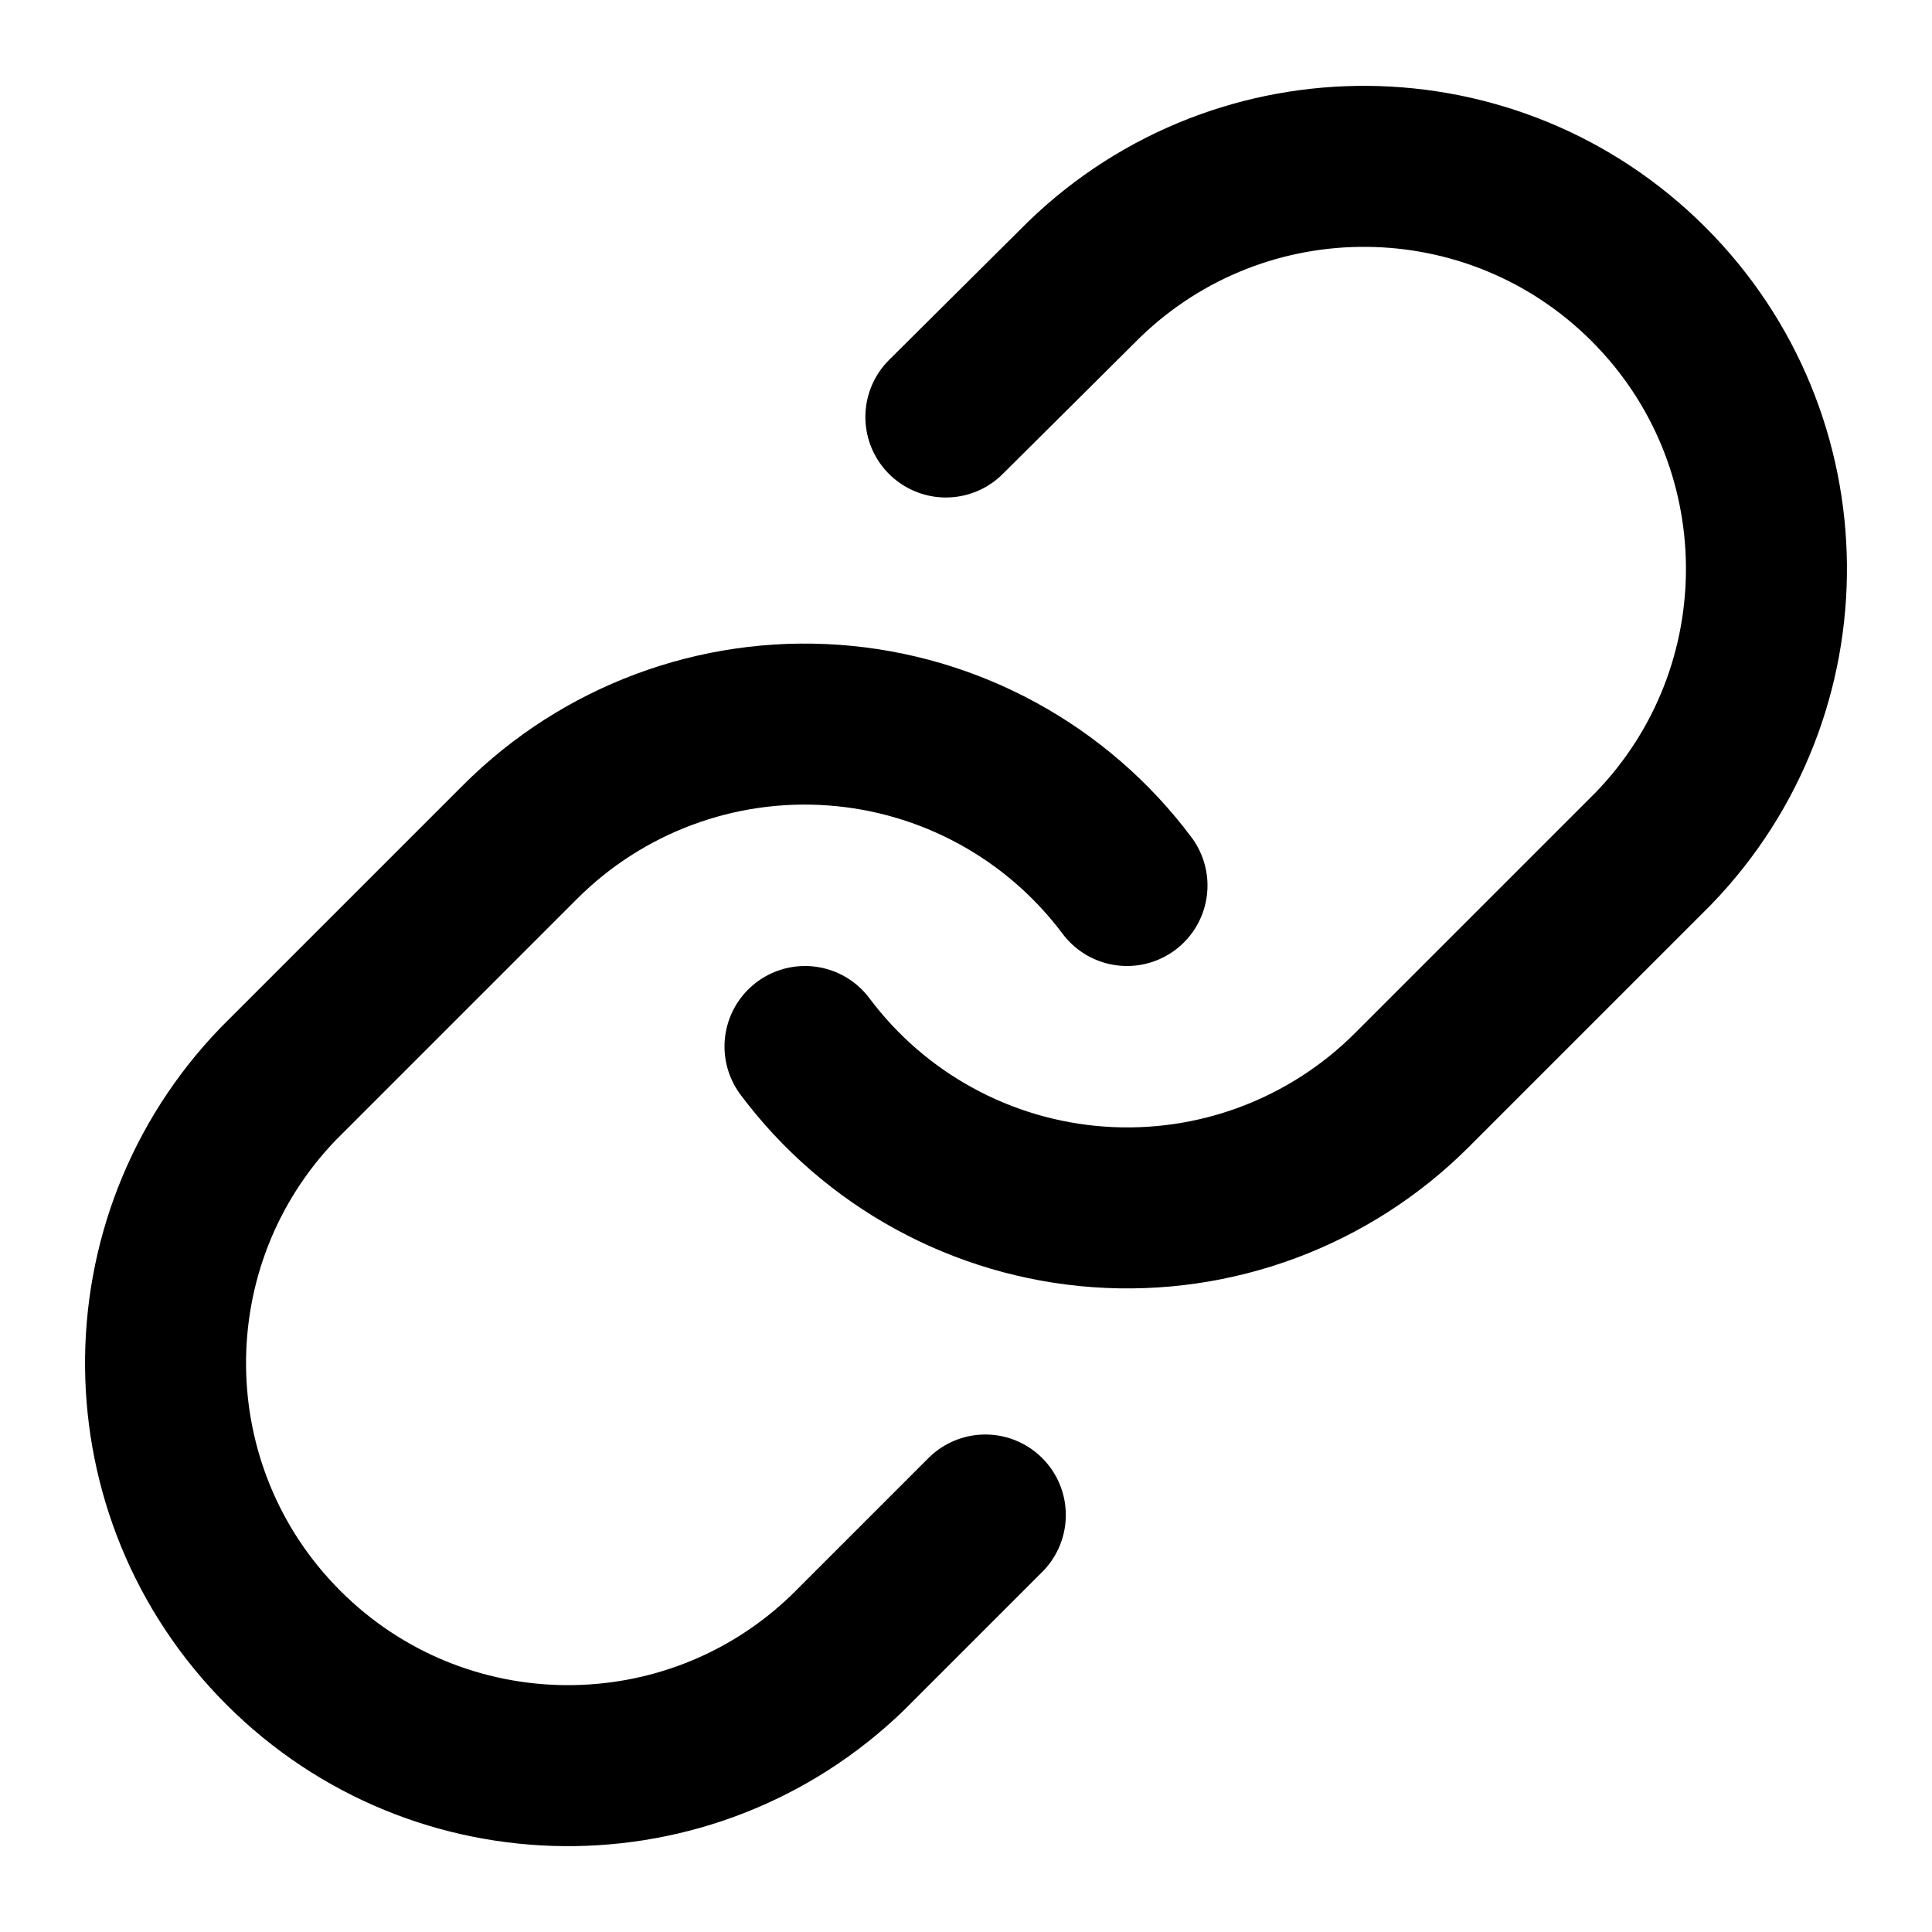
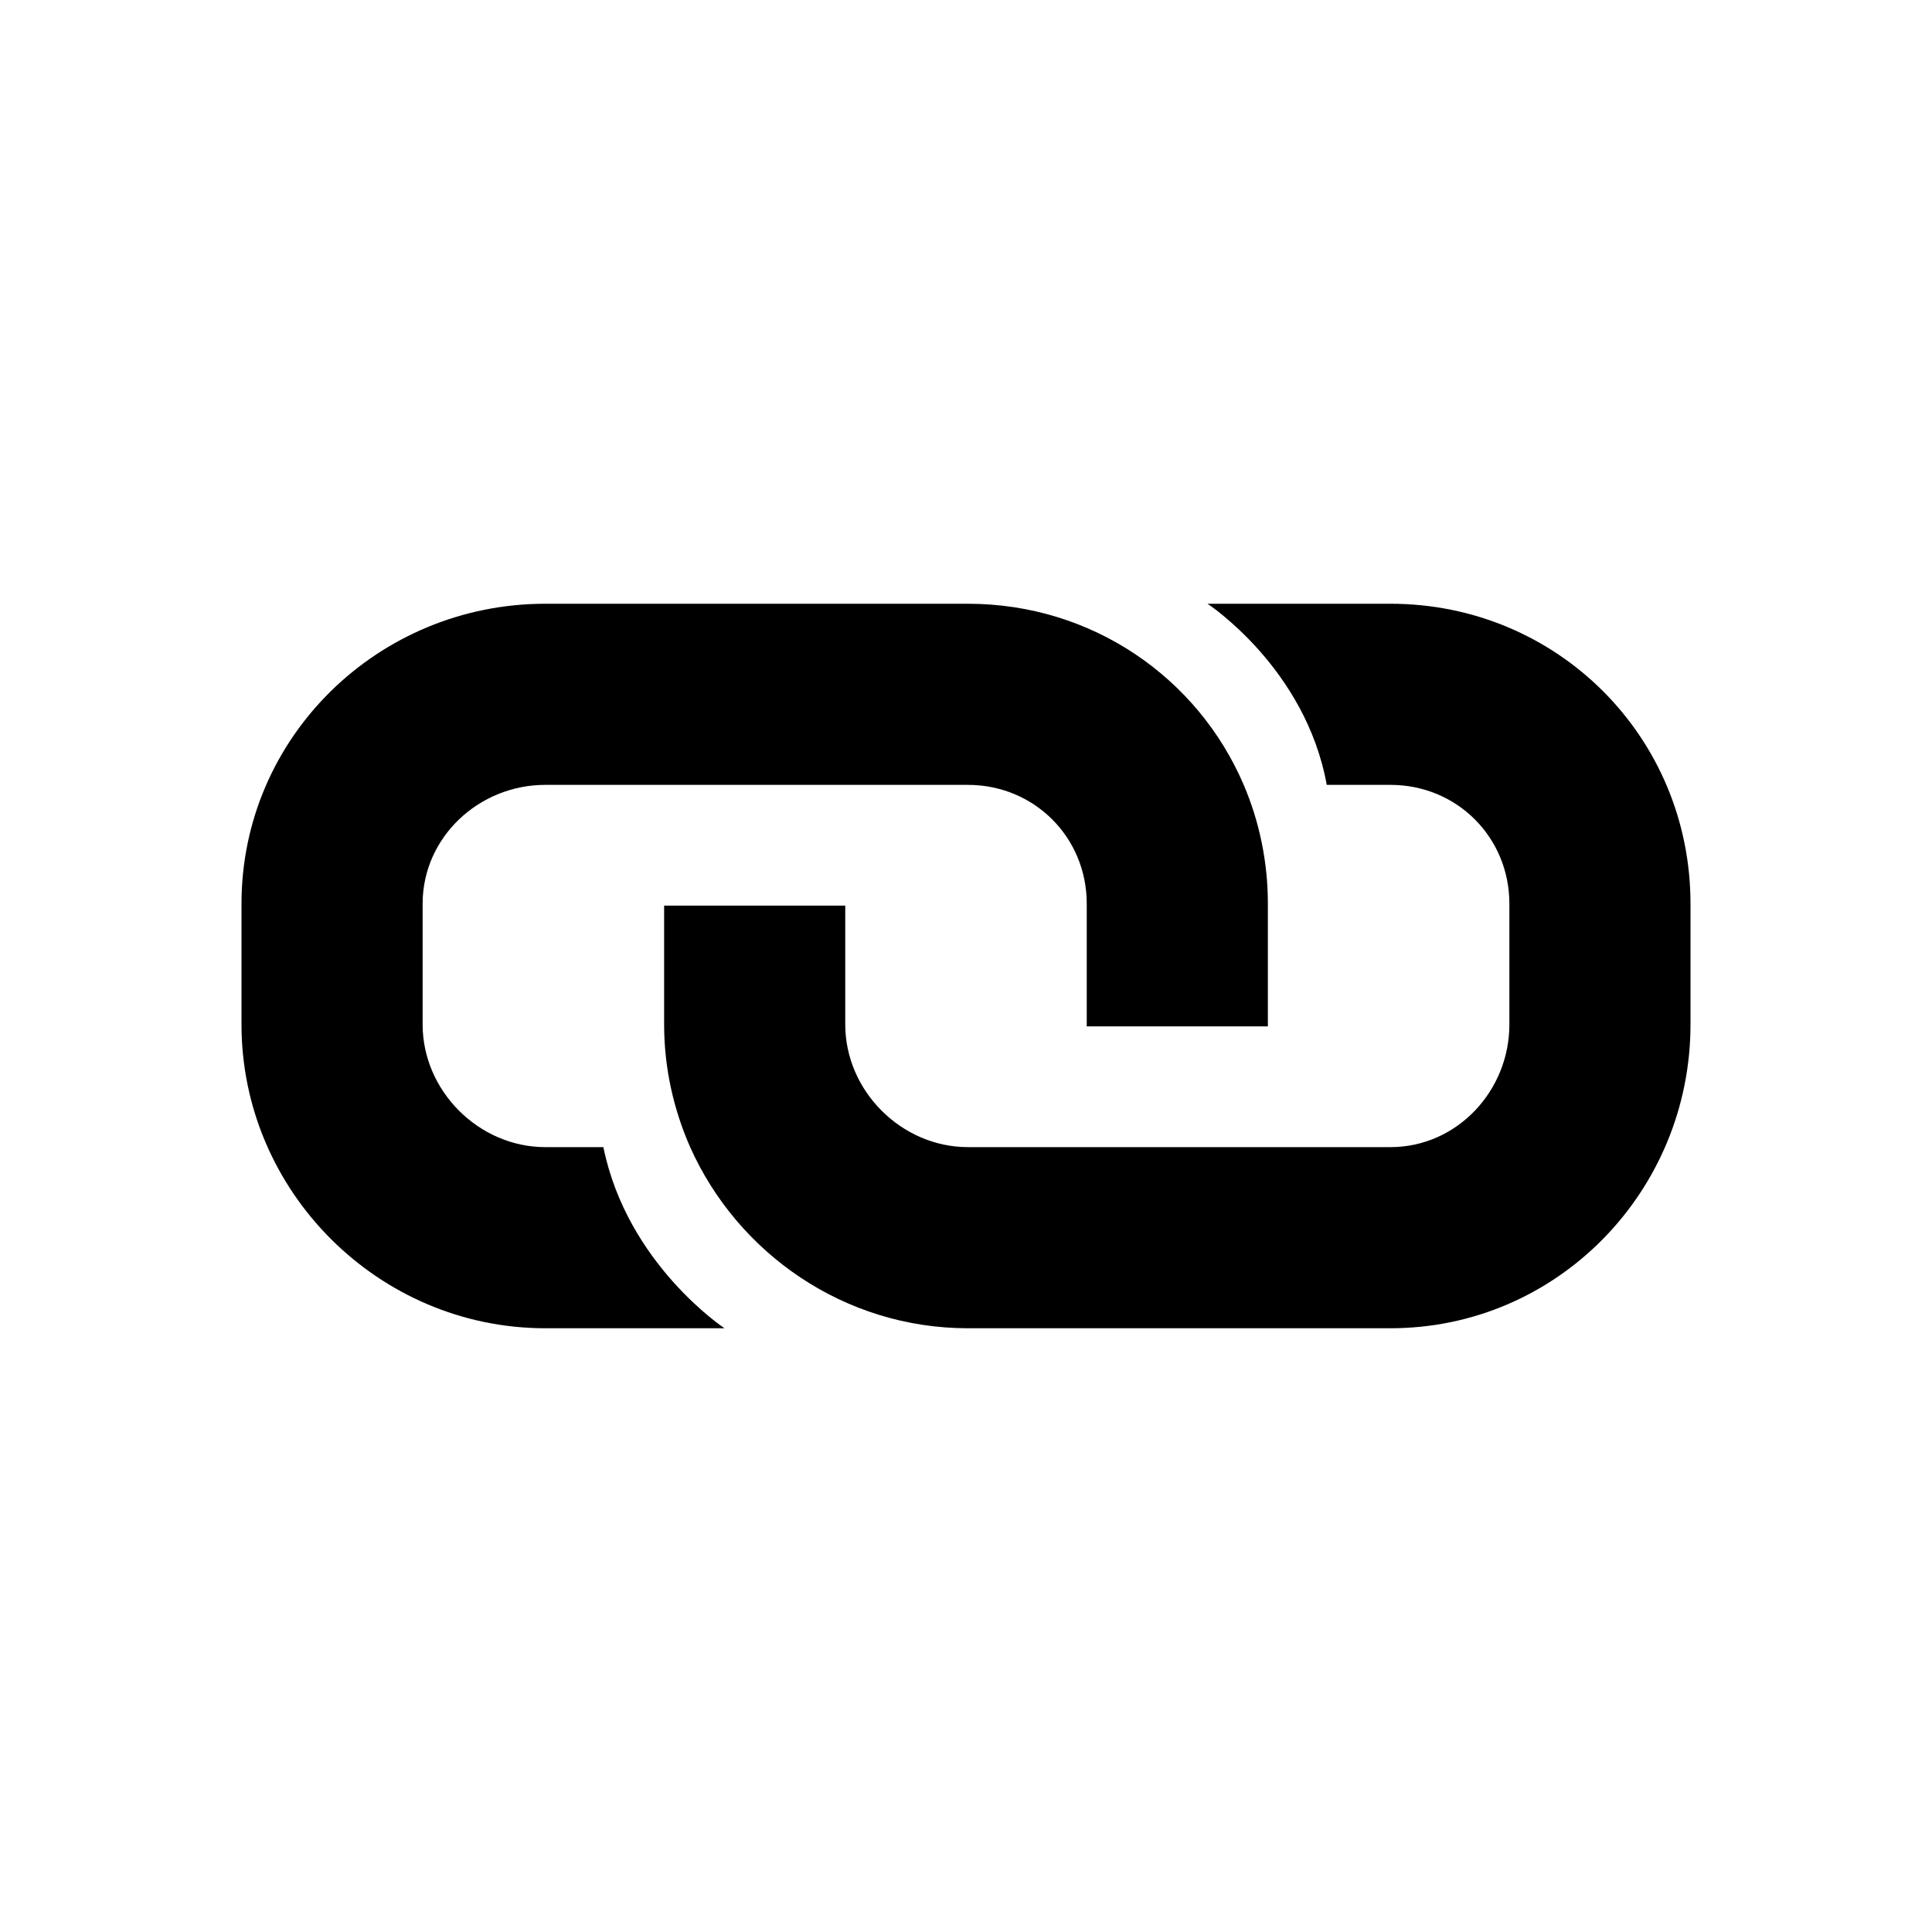
- <svg xmlns="http://www.w3.org/2000/svg" width="24" height="24" viewBox="0 0 24 24" fill="none" stroke="currentColor" stroke-width="2" stroke-linecap="round" stroke-linejoin="round">
-   <path d="M10 13a5 5 0 0 0 7.54.54l3-3a5 5 0 0 0-7.07-7.07l-1.72 1.71" />
-   <path d="M14 11a5 5 0 0 0-7.54-.54l-3 3a5 5 0 0 0 7.07 7.07l1.71-1.71" />
+ <svg xmlns="http://www.w3.org/2000/svg" width="512" height="512" viewBox="0 0 512 512">
+   <path d="M256.5 208h-.5.5zM368.5 160H320s26 17 31.6 48h16.9c17.6 0 31.5 13.9 31.5 31.5v32c0 17.6-13.9 32.5-31.5 32.5h-112c-17.6 0-32.5-14.9-32.5-32.5V240h-48v31.5c0 11.5 2.5 22.5 6.9 32.5 12.6 28.2 40.9 48 73.6 48h112c44.2 0 79.5-36.3 79.5-80.5v-32c0-44.2-35.3-79.5-79.5-79.5z" />
+   <path d="M329.6 208c-12.1-28.3-40.1-48-73.1-48h-112c-44.2 0-80.5 35.3-80.5 79.5v32c0 44.2 36.3 80.5 80.5 80.5H192s-25.8-17-32.1-48h-15.4c-17.6 0-32.5-14.9-32.5-32.5v-32c0-17.6 14.9-31.5 32.5-31.5h112c17.6 0 31.5 13.9 31.5 31.5V272h48v-32.5c0-11.2-2.3-21.9-6.4-31.5z" />
</svg>
